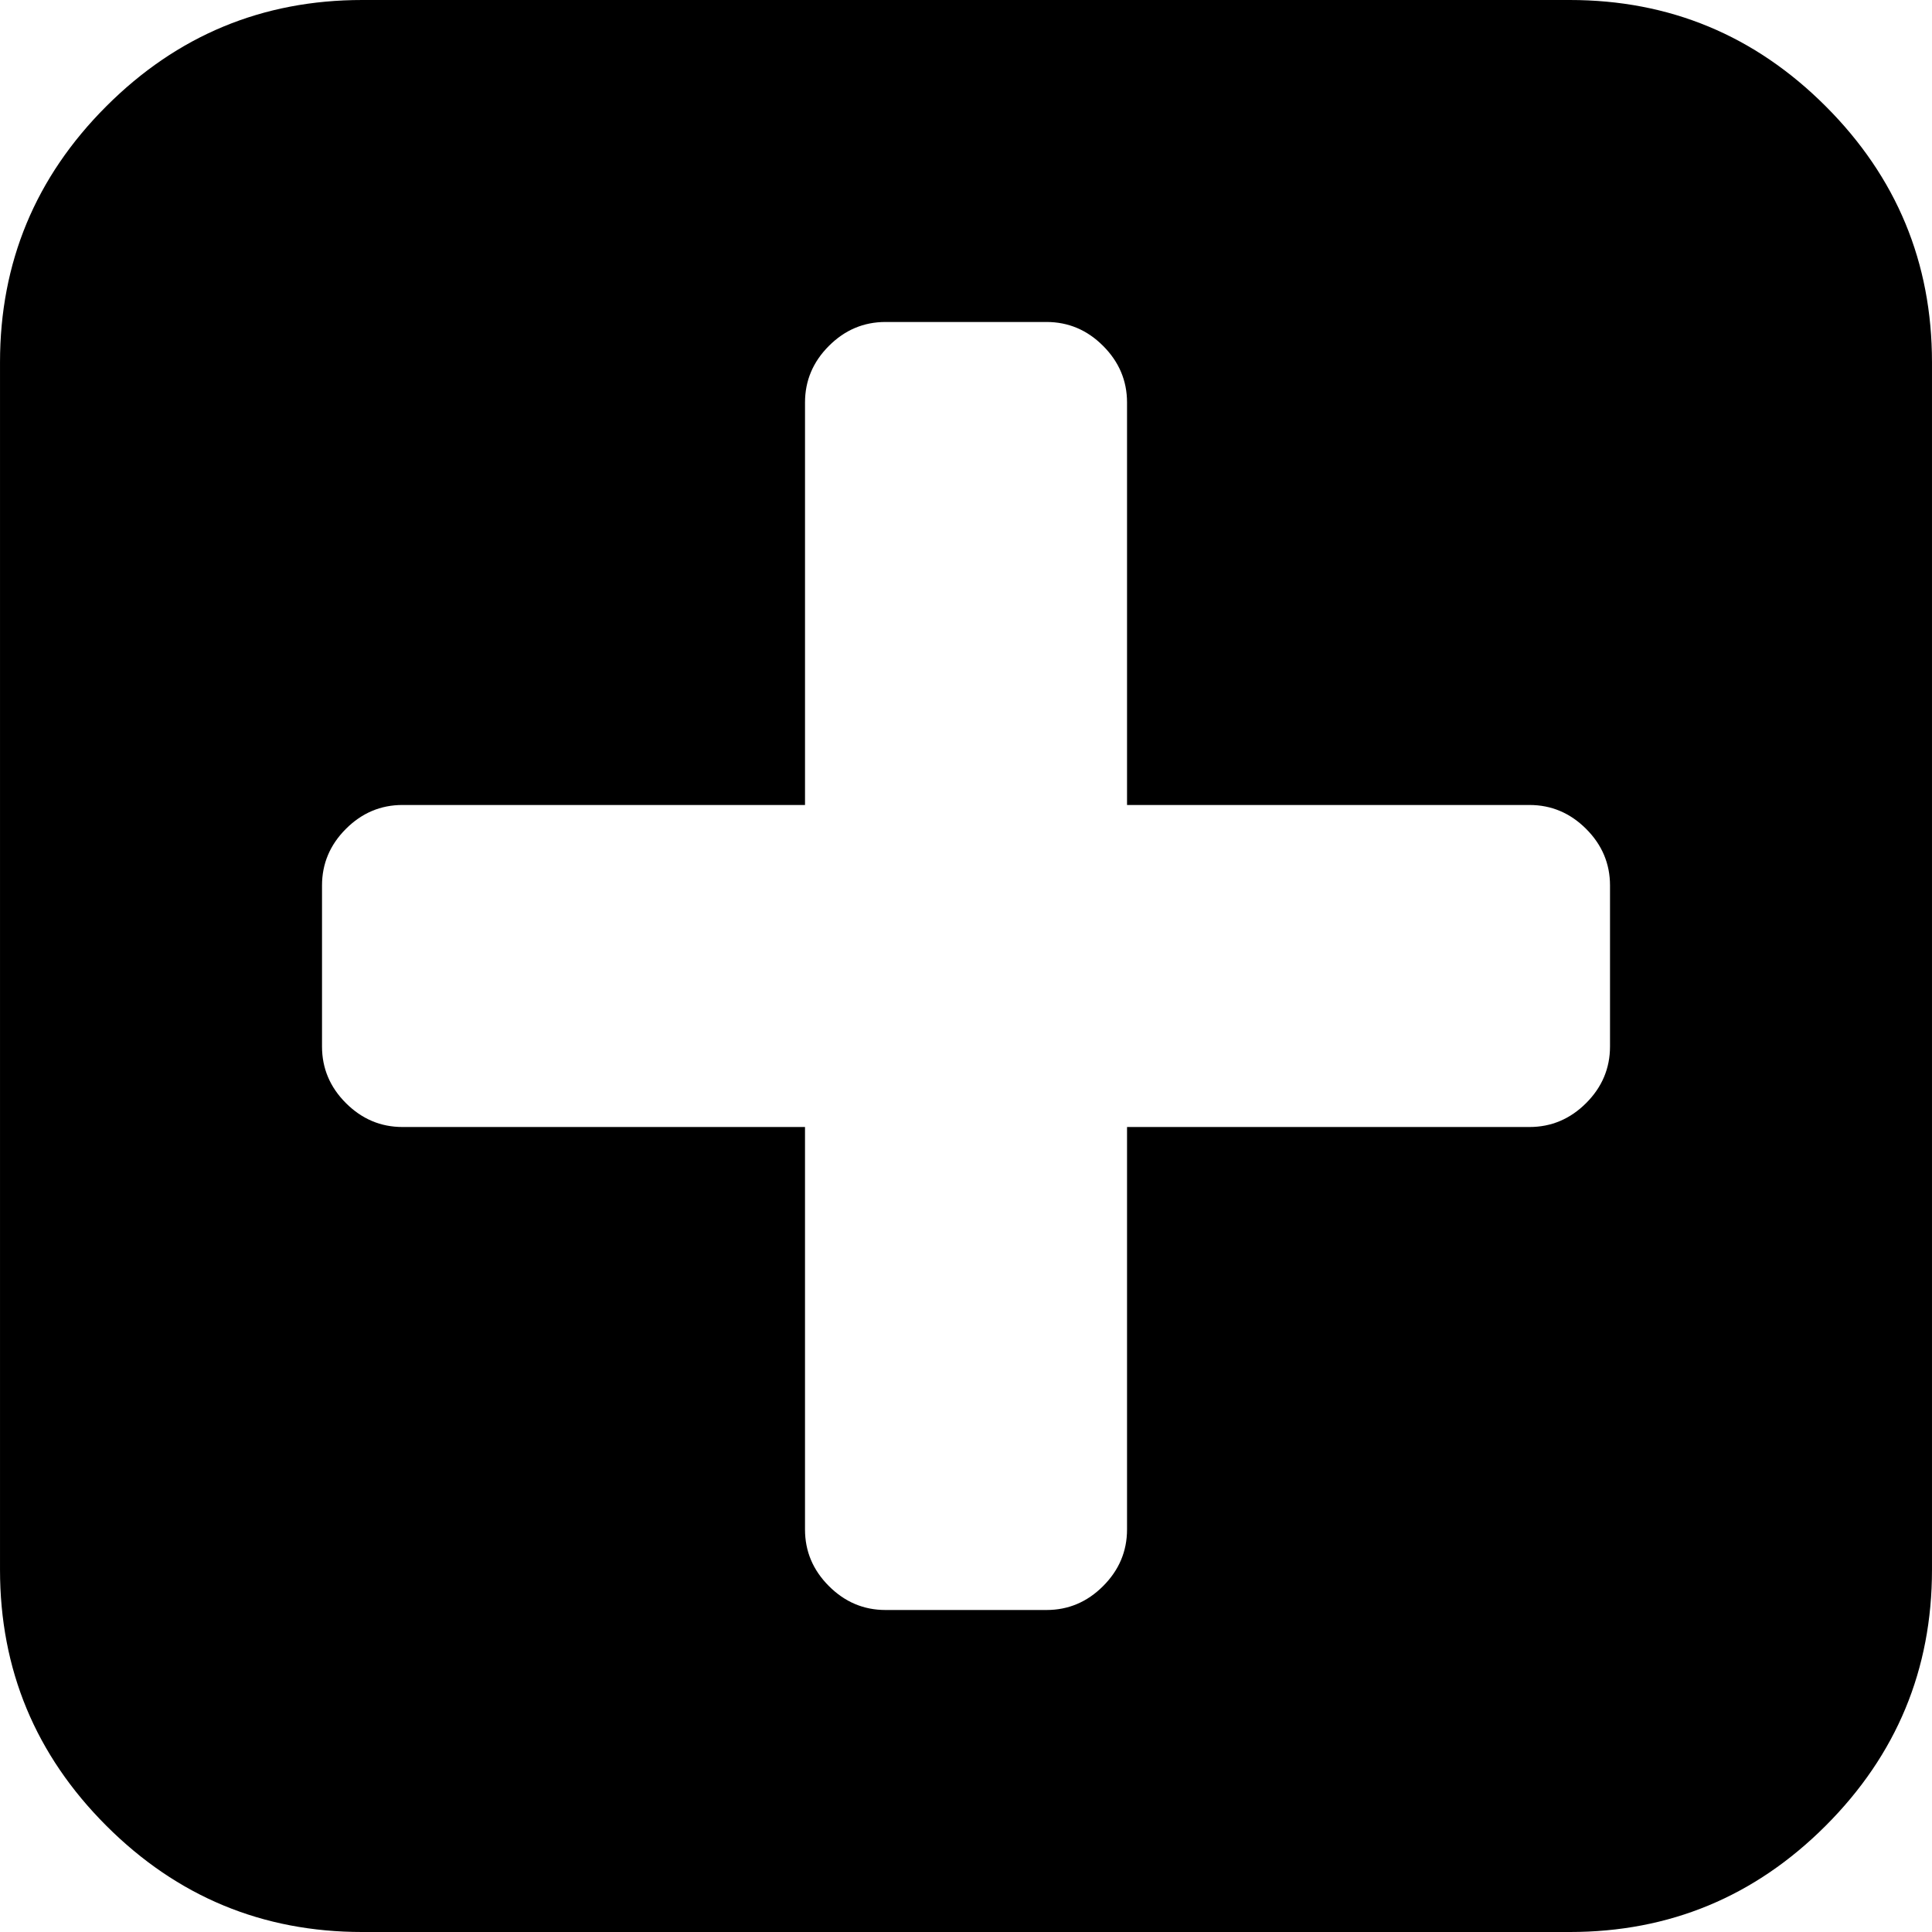
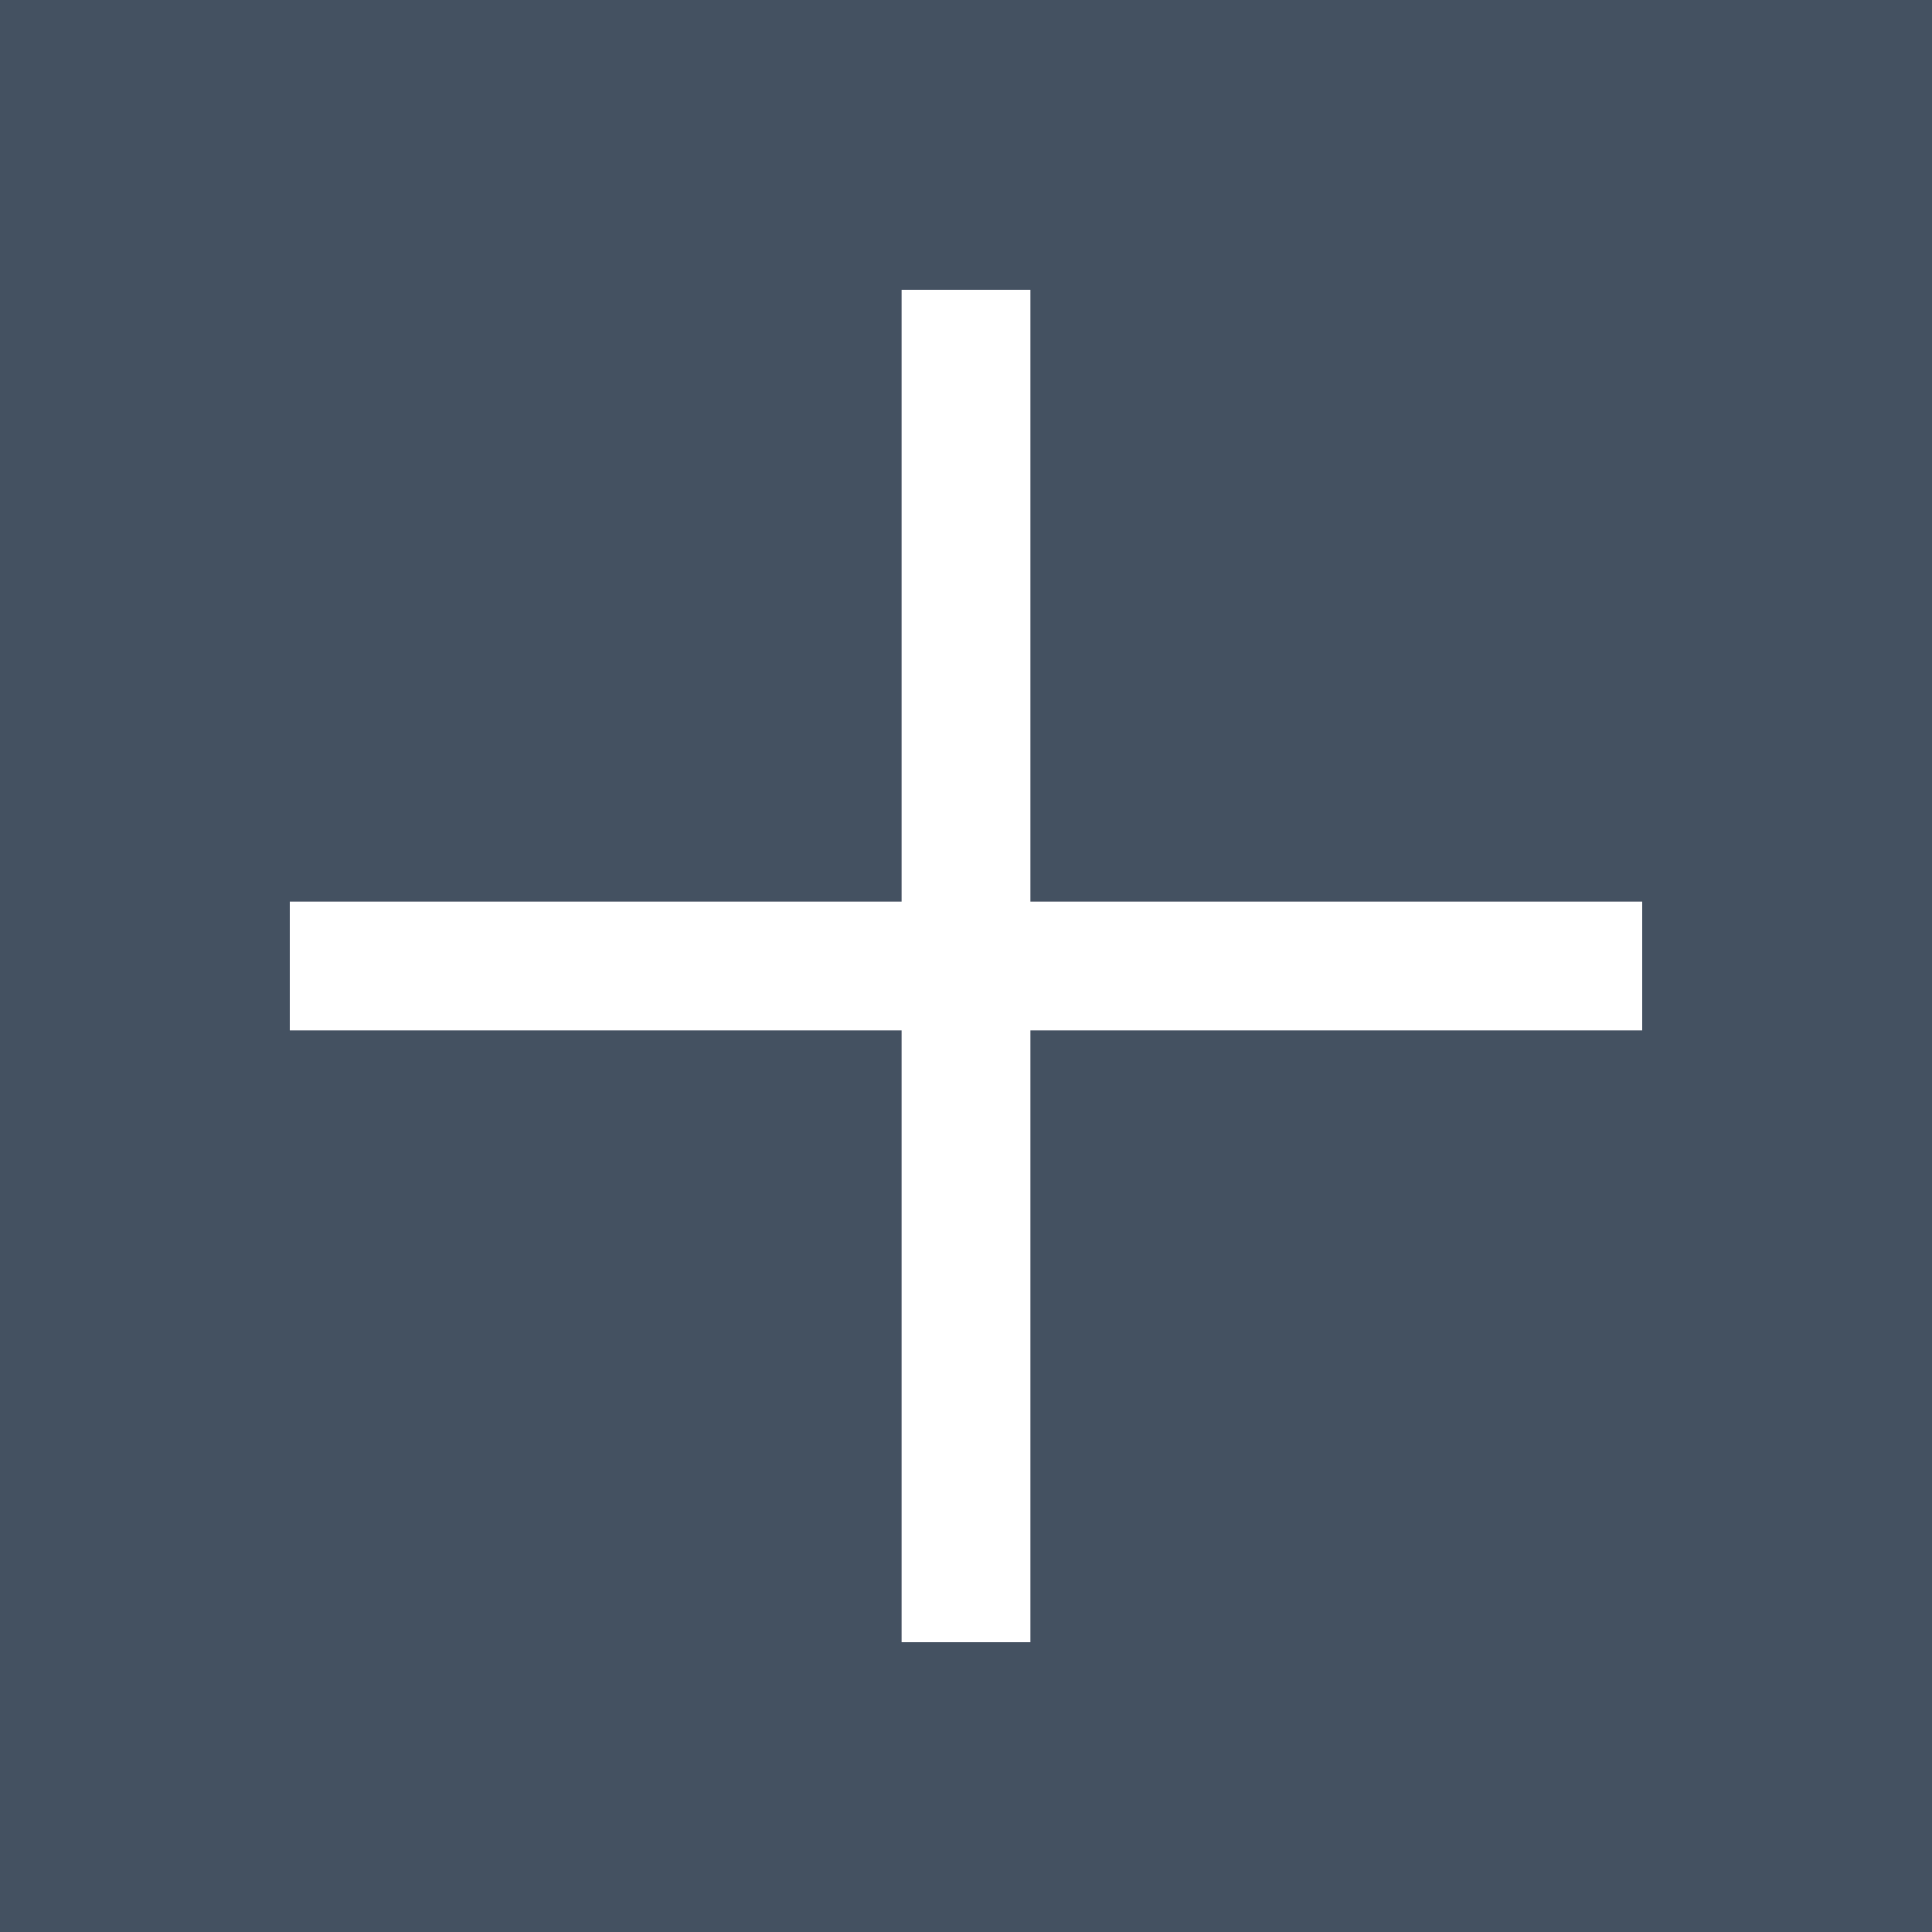
- <svg xmlns="http://www.w3.org/2000/svg" version="1.1" id="Capa_1" x="0px" y="0px" width="438.536px" height="438.536px" viewBox="0 0 438.536 438.536" style="enable-background:new 0 0 438.536 438.536;" xml:space="preserve">
+ <svg xmlns="http://www.w3.org/2000/svg" version="1.1" id="Capa_1" x="0px" y="0px" viewBox="0 0 60 60" style="enable-background:new 0 0 60 60;" xml:space="preserve" width="512px" height="512px" class="">
  <g>
-     <path d="M414.41,24.123C398.333,8.042,378.963,0,356.315,0H82.228C59.58,0,40.21,8.042,24.126,24.123   C8.045,40.207,0.003,59.576,0.003,82.225v274.084c0,22.647,8.042,42.018,24.123,58.102c16.084,16.084,35.454,24.126,58.102,24.126   h274.084c22.648,0,42.018-8.042,58.095-24.126c16.084-16.084,24.126-35.454,24.126-58.102V82.225   C438.532,59.576,430.49,40.204,414.41,24.123z M365.449,237.539c0,4.948-1.811,9.236-5.421,12.847   c-3.621,3.614-7.905,5.428-12.854,5.428H255.82v91.358c0,4.948-1.817,9.232-5.432,12.847c-3.61,3.62-7.897,5.427-12.847,5.427   h-36.543c-4.948,0-9.231-1.807-12.847-5.427c-3.617-3.614-5.426-7.898-5.426-12.847v-91.358H91.363   c-4.948,0-9.229-1.813-12.847-5.428c-3.615-3.61-5.424-7.898-5.424-12.847v-36.547c0-4.948,1.809-9.231,5.424-12.847   c3.617-3.617,7.898-5.426,12.847-5.426h91.363V91.36c0-4.949,1.809-9.233,5.426-12.847c3.616-3.618,7.898-5.428,12.847-5.428   h36.543c4.949,0,9.236,1.81,12.847,5.428c3.614,3.614,5.432,7.898,5.432,12.847v91.36h91.354c4.948,0,9.232,1.809,12.854,5.426   c3.613,3.615,5.421,7.898,5.421,12.847V237.539z" />
+     <path d="M0,0v60h60V0H0z M51,32H32v19h-4V32H9v-4h19V9h4v19h19V32z" data-original="#000000" class="active-path" data-old_color="#000000" fill="#445161" />
  </g>
-   <g>
- </g>
-   <g>
- </g>
-   <g>
- </g>
-   <g>
- </g>
-   <g>
- </g>
-   <g>
- </g>
-   <g>
- </g>
-   <g>
- </g>
-   <g>
- </g>
-   <g>
- </g>
-   <g>
- </g>
-   <g>
- </g>
-   <g>
- </g>
-   <g>
- </g>
-   <g>
- </g>
</svg>
